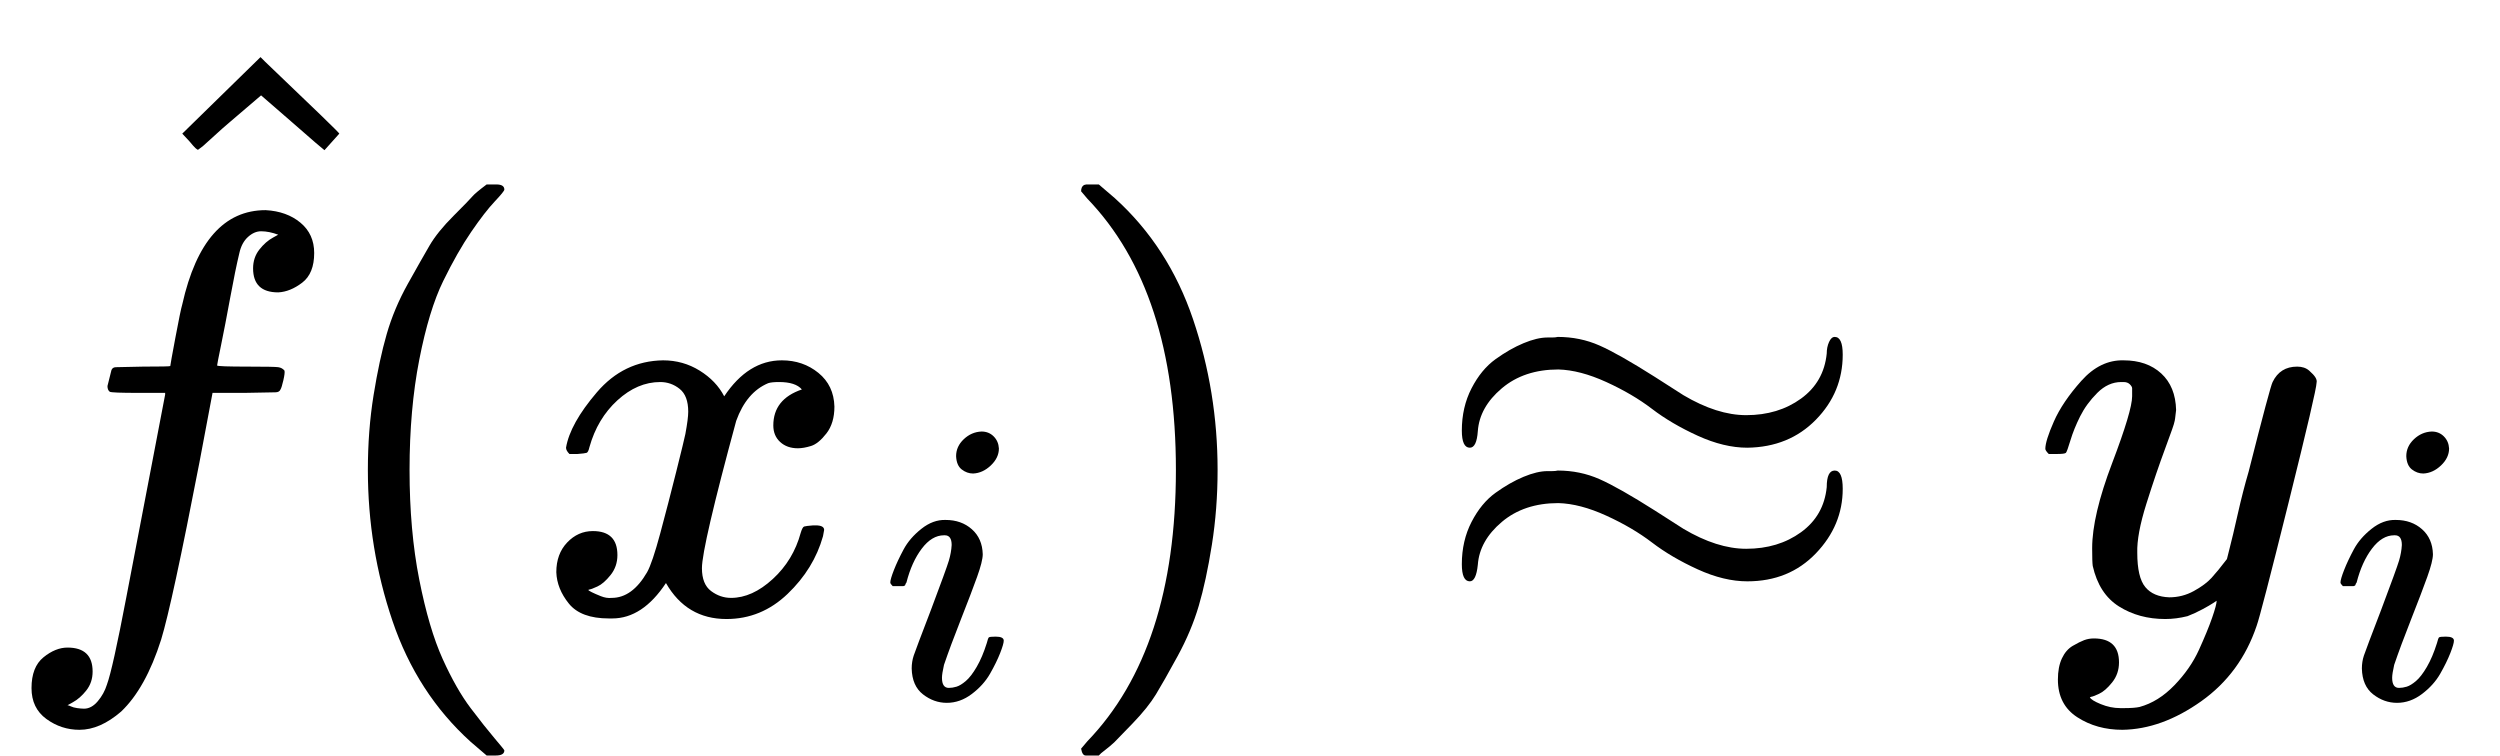
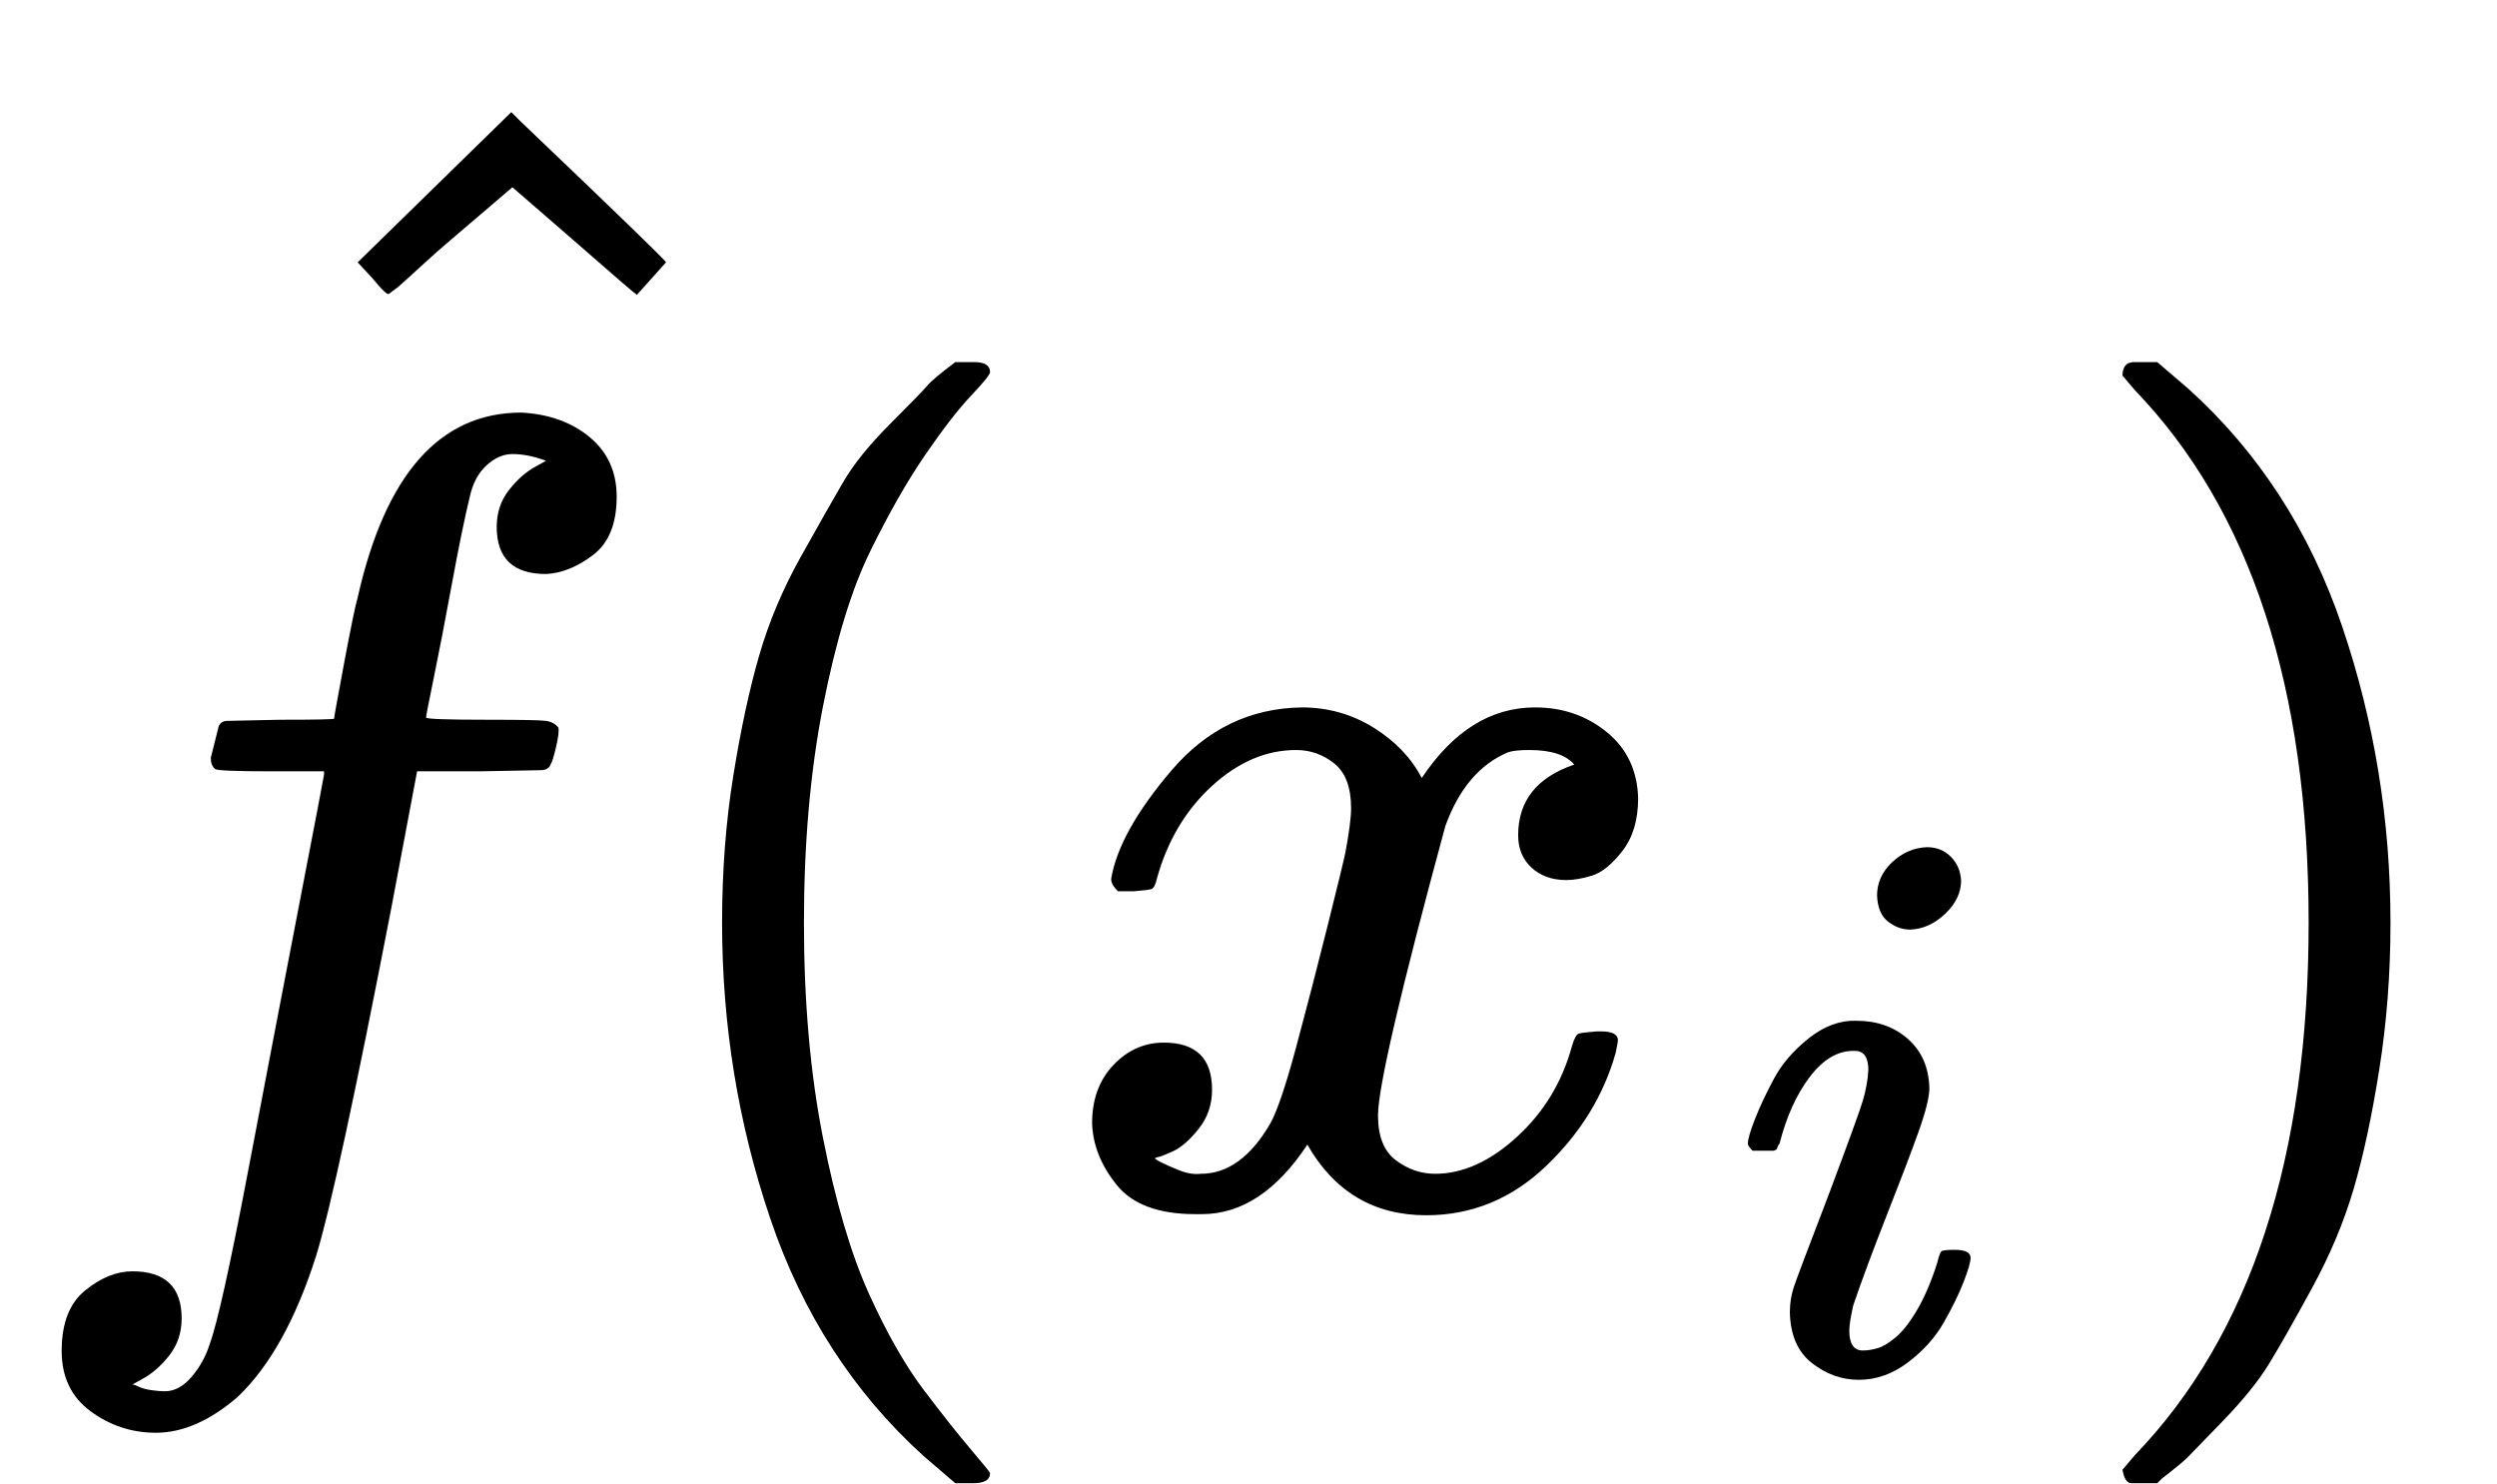
- <svg xmlns="http://www.w3.org/2000/svg" xmlns:xlink="http://www.w3.org/1999/xlink" style="vertical-align: -0.566ex;" width="9.904ex" height="2.993ex" role="img" focusable="false" viewBox="0 -1073 4377.5 1323">
+ <svg xmlns="http://www.w3.org/2000/svg" xmlns:xlink="http://www.w3.org/1999/xlink" style="vertical-align: -0.566ex;" width="5.038ex" height="2.993ex" role="img" focusable="false" viewBox="0 -1073 2227 1323">
  <defs>
-     <path id="MJX-15-TEX-I-1D453" d="M118 -162Q120 -162 124 -164T135 -167T147 -168Q160 -168 171 -155T187 -126Q197 -99 221 27T267 267T289 382V385H242Q195 385 192 387Q188 390 188 397L195 425Q197 430 203 430T250 431Q298 431 298 432Q298 434 307 482T319 540Q356 705 465 705Q502 703 526 683T550 630Q550 594 529 578T487 561Q443 561 443 603Q443 622 454 636T478 657L487 662Q471 668 457 668Q445 668 434 658T419 630Q412 601 403 552T387 469T380 433Q380 431 435 431Q480 431 487 430T498 424Q499 420 496 407T491 391Q489 386 482 386T428 385H372L349 263Q301 15 282 -47Q255 -132 212 -173Q175 -205 139 -205Q107 -205 81 -186T55 -132Q55 -95 76 -78T118 -61Q162 -61 162 -103Q162 -122 151 -136T127 -157L118 -162Z" />
-     <path id="MJX-15-TEX-N-5E" d="M112 560L249 694L257 686Q387 562 387 560L361 531Q359 532 303 581L250 627L195 580Q182 569 169 557T148 538L140 532Q138 530 125 546L112 560Z" />
-     <path id="MJX-15-TEX-N-28" d="M94 250Q94 319 104 381T127 488T164 576T202 643T244 695T277 729T302 750H315H319Q333 750 333 741Q333 738 316 720T275 667T226 581T184 443T167 250T184 58T225 -81T274 -167T316 -220T333 -241Q333 -250 318 -250H315H302L274 -226Q180 -141 137 -14T94 250Z" />
-     <path id="MJX-15-TEX-I-1D465" d="M52 289Q59 331 106 386T222 442Q257 442 286 424T329 379Q371 442 430 442Q467 442 494 420T522 361Q522 332 508 314T481 292T458 288Q439 288 427 299T415 328Q415 374 465 391Q454 404 425 404Q412 404 406 402Q368 386 350 336Q290 115 290 78Q290 50 306 38T341 26Q378 26 414 59T463 140Q466 150 469 151T485 153H489Q504 153 504 145Q504 144 502 134Q486 77 440 33T333 -11Q263 -11 227 52Q186 -10 133 -10H127Q78 -10 57 16T35 71Q35 103 54 123T99 143Q142 143 142 101Q142 81 130 66T107 46T94 41L91 40Q91 39 97 36T113 29T132 26Q168 26 194 71Q203 87 217 139T245 247T261 313Q266 340 266 352Q266 380 251 392T217 404Q177 404 142 372T93 290Q91 281 88 280T72 278H58Q52 284 52 289Z" />
-     <path id="MJX-15-TEX-I-1D456" d="M184 600Q184 624 203 642T247 661Q265 661 277 649T290 619Q290 596 270 577T226 557Q211 557 198 567T184 600ZM21 287Q21 295 30 318T54 369T98 420T158 442Q197 442 223 419T250 357Q250 340 236 301T196 196T154 83Q149 61 149 51Q149 26 166 26Q175 26 185 29T208 43T235 78T260 137Q263 149 265 151T282 153Q302 153 302 143Q302 135 293 112T268 61T223 11T161 -11Q129 -11 102 10T74 74Q74 91 79 106T122 220Q160 321 166 341T173 380Q173 404 156 404H154Q124 404 99 371T61 287Q60 286 59 284T58 281T56 279T53 278T49 278T41 278H27Q21 284 21 287Z" />
-     <path id="MJX-15-TEX-N-29" d="M60 749L64 750Q69 750 74 750H86L114 726Q208 641 251 514T294 250Q294 182 284 119T261 12T224 -76T186 -143T145 -194T113 -227T90 -246Q87 -249 86 -250H74Q66 -250 63 -250T58 -247T55 -238Q56 -237 66 -225Q221 -64 221 250T66 725Q56 737 55 738Q55 746 60 749Z" />
-     <path id="MJX-15-TEX-N-2248" d="M55 319Q55 360 72 393T114 444T163 472T205 482Q207 482 213 482T223 483Q262 483 296 468T393 413L443 381Q502 346 553 346Q609 346 649 375T694 454Q694 465 698 474T708 483Q722 483 722 452Q722 386 675 338T555 289Q514 289 468 310T388 357T308 404T224 426Q164 426 125 393T83 318Q81 289 69 289Q55 289 55 319ZM55 85Q55 126 72 159T114 210T163 238T205 248Q207 248 213 248T223 249Q262 249 296 234T393 179L443 147Q502 112 553 112Q609 112 649 141T694 220Q694 249 708 249T722 217Q722 153 675 104T555 55Q514 55 468 76T388 123T308 170T224 192Q164 192 125 159T83 84Q80 55 69 55Q55 55 55 85Z" />
-     <path id="MJX-15-TEX-I-1D466" d="M21 287Q21 301 36 335T84 406T158 442Q199 442 224 419T250 355Q248 336 247 334Q247 331 231 288T198 191T182 105Q182 62 196 45T238 27Q261 27 281 38T312 61T339 94Q339 95 344 114T358 173T377 247Q415 397 419 404Q432 431 462 431Q475 431 483 424T494 412T496 403Q496 390 447 193T391 -23Q363 -106 294 -155T156 -205Q111 -205 77 -183T43 -117Q43 -95 50 -80T69 -58T89 -48T106 -45Q150 -45 150 -87Q150 -107 138 -122T115 -142T102 -147L99 -148Q101 -153 118 -160T152 -167H160Q177 -167 186 -165Q219 -156 247 -127T290 -65T313 -9T321 21L315 17Q309 13 296 6T270 -6Q250 -11 231 -11Q185 -11 150 11T104 82Q103 89 103 113Q103 170 138 262T173 379Q173 380 173 381Q173 390 173 393T169 400T158 404H154Q131 404 112 385T82 344T65 302T57 280Q55 278 41 278H27Q21 284 21 287Z" />
+     <path id="MJX-13-TEX-I-1D453" d="M118 -162Q120 -162 124 -164T135 -167T147 -168Q160 -168 171 -155T187 -126Q197 -99 221 27T267 267T289 382V385H242Q195 385 192 387Q188 390 188 397L195 425Q197 430 203 430T250 431Q298 431 298 432Q298 434 307 482T319 540Q356 705 465 705Q502 703 526 683T550 630Q550 594 529 578T487 561Q443 561 443 603Q443 622 454 636T478 657L487 662Q471 668 457 668Q445 668 434 658T419 630Q412 601 403 552T387 469T380 433Q380 431 435 431Q480 431 487 430T498 424Q499 420 496 407T491 391Q489 386 482 386T428 385H372L349 263Q301 15 282 -47Q255 -132 212 -173Q175 -205 139 -205Q107 -205 81 -186T55 -132Q55 -95 76 -78T118 -61Q162 -61 162 -103Q162 -122 151 -136T127 -157L118 -162Z" />
+     <path id="MJX-13-TEX-N-5E" d="M112 560L249 694L257 686Q387 562 387 560L361 531Q359 532 303 581L250 627L195 580Q182 569 169 557T148 538L140 532Q138 530 125 546L112 560Z" />
+     <path id="MJX-13-TEX-N-28" d="M94 250Q94 319 104 381T127 488T164 576T202 643T244 695T277 729T302 750H315H319Q333 750 333 741Q333 738 316 720T275 667T226 581T184 443T167 250T184 58T225 -81T274 -167T316 -220T333 -241Q333 -250 318 -250H315H302L274 -226Q180 -141 137 -14T94 250Z" />
+     <path id="MJX-13-TEX-I-1D465" d="M52 289Q59 331 106 386T222 442Q257 442 286 424T329 379Q371 442 430 442Q467 442 494 420T522 361Q522 332 508 314T481 292T458 288Q439 288 427 299T415 328Q415 374 465 391Q454 404 425 404Q412 404 406 402Q368 386 350 336Q290 115 290 78Q290 50 306 38T341 26Q378 26 414 59T463 140Q466 150 469 151T485 153H489Q504 153 504 145Q504 144 502 134Q486 77 440 33T333 -11Q263 -11 227 52Q186 -10 133 -10H127Q78 -10 57 16T35 71Q35 103 54 123T99 143Q142 143 142 101Q142 81 130 66T107 46T94 41L91 40Q91 39 97 36T113 29T132 26Q168 26 194 71Q203 87 217 139T245 247T261 313Q266 340 266 352Q266 380 251 392T217 404Q177 404 142 372T93 290Q91 281 88 280T72 278H58Q52 284 52 289Z" />
+     <path id="MJX-13-TEX-I-1D456" d="M184 600Q184 624 203 642T247 661Q265 661 277 649T290 619Q290 596 270 577T226 557Q211 557 198 567T184 600ZM21 287Q21 295 30 318T54 369T98 420T158 442Q197 442 223 419T250 357Q250 340 236 301T196 196T154 83Q149 61 149 51Q149 26 166 26Q175 26 185 29T208 43T235 78T260 137Q263 149 265 151T282 153Q302 153 302 143Q302 135 293 112T268 61T223 11T161 -11Q129 -11 102 10T74 74Q74 91 79 106T122 220Q160 321 166 341T173 380Q173 404 156 404H154Q124 404 99 371T61 287Q60 286 59 284T58 281T56 279T53 278T49 278T41 278H27Q21 284 21 287Z" />
+     <path id="MJX-13-TEX-N-29" d="M60 749L64 750Q69 750 74 750H86L114 726Q208 641 251 514T294 250Q294 182 284 119T261 12T224 -76T186 -143T145 -194T113 -227T90 -246Q87 -249 86 -250H74Q66 -250 63 -250T58 -247T55 -238Q56 -237 66 -225Q221 -64 221 250T66 725Q56 737 55 738Q55 746 60 749Z" />
  </defs>
  <g stroke="currentColor" fill="currentColor" stroke-width="0" transform="scale(1,-1)">
    <g data-mml-node="math">
      <g data-mml-node="TeXAtom" data-mjx-texclass="ORD">
        <g data-mml-node="mover">
          <g data-mml-node="mi">
-             <use data-c="1D453" xlink:href="#MJX-15-TEX-I-1D453" />
+             <use data-c="1D453" xlink:href="#MJX-13-TEX-I-1D453" />
          </g>
          <g data-mml-node="mo" transform="translate(457,279) translate(-250 0)">
-             <use data-c="5E" xlink:href="#MJX-15-TEX-N-5E" />
+             <use data-c="5E" xlink:href="#MJX-13-TEX-N-5E" />
          </g>
        </g>
      </g>
      <g data-mml-node="mo" transform="translate(550,0)">
-         <use data-c="28" xlink:href="#MJX-15-TEX-N-28" />
+         <use data-c="28" xlink:href="#MJX-13-TEX-N-28" />
      </g>
      <g data-mml-node="msub" transform="translate(939,0)">
        <g data-mml-node="mi">
-           <use data-c="1D465" xlink:href="#MJX-15-TEX-I-1D465" />
+           <use data-c="1D465" xlink:href="#MJX-13-TEX-I-1D465" />
        </g>
        <g data-mml-node="TeXAtom" transform="translate(605,-150) scale(0.707)" data-mjx-texclass="ORD">
          <g data-mml-node="mi">
-             <use data-c="1D456" xlink:href="#MJX-15-TEX-I-1D456" />
+             <use data-c="1D456" xlink:href="#MJX-13-TEX-I-1D456" />
          </g>
        </g>
      </g>
      <g data-mml-node="mo" transform="translate(1838,0)">
-         <use data-c="29" xlink:href="#MJX-15-TEX-N-29" />
-       </g>
-       <g data-mml-node="mo" transform="translate(2504.7,0)">
-         <use data-c="2248" xlink:href="#MJX-15-TEX-N-2248" />
-       </g>
-       <g data-mml-node="msub" transform="translate(3560.5,0)">
-         <g data-mml-node="mi">
-           <use data-c="1D466" xlink:href="#MJX-15-TEX-I-1D466" />
-         </g>
-         <g data-mml-node="TeXAtom" transform="translate(523,-150) scale(0.707)" data-mjx-texclass="ORD">
-           <g data-mml-node="mi">
-             <use data-c="1D456" xlink:href="#MJX-15-TEX-I-1D456" />
-           </g>
-         </g>
+         <use data-c="29" xlink:href="#MJX-13-TEX-N-29" />
      </g>
    </g>
  </g>
</svg>
